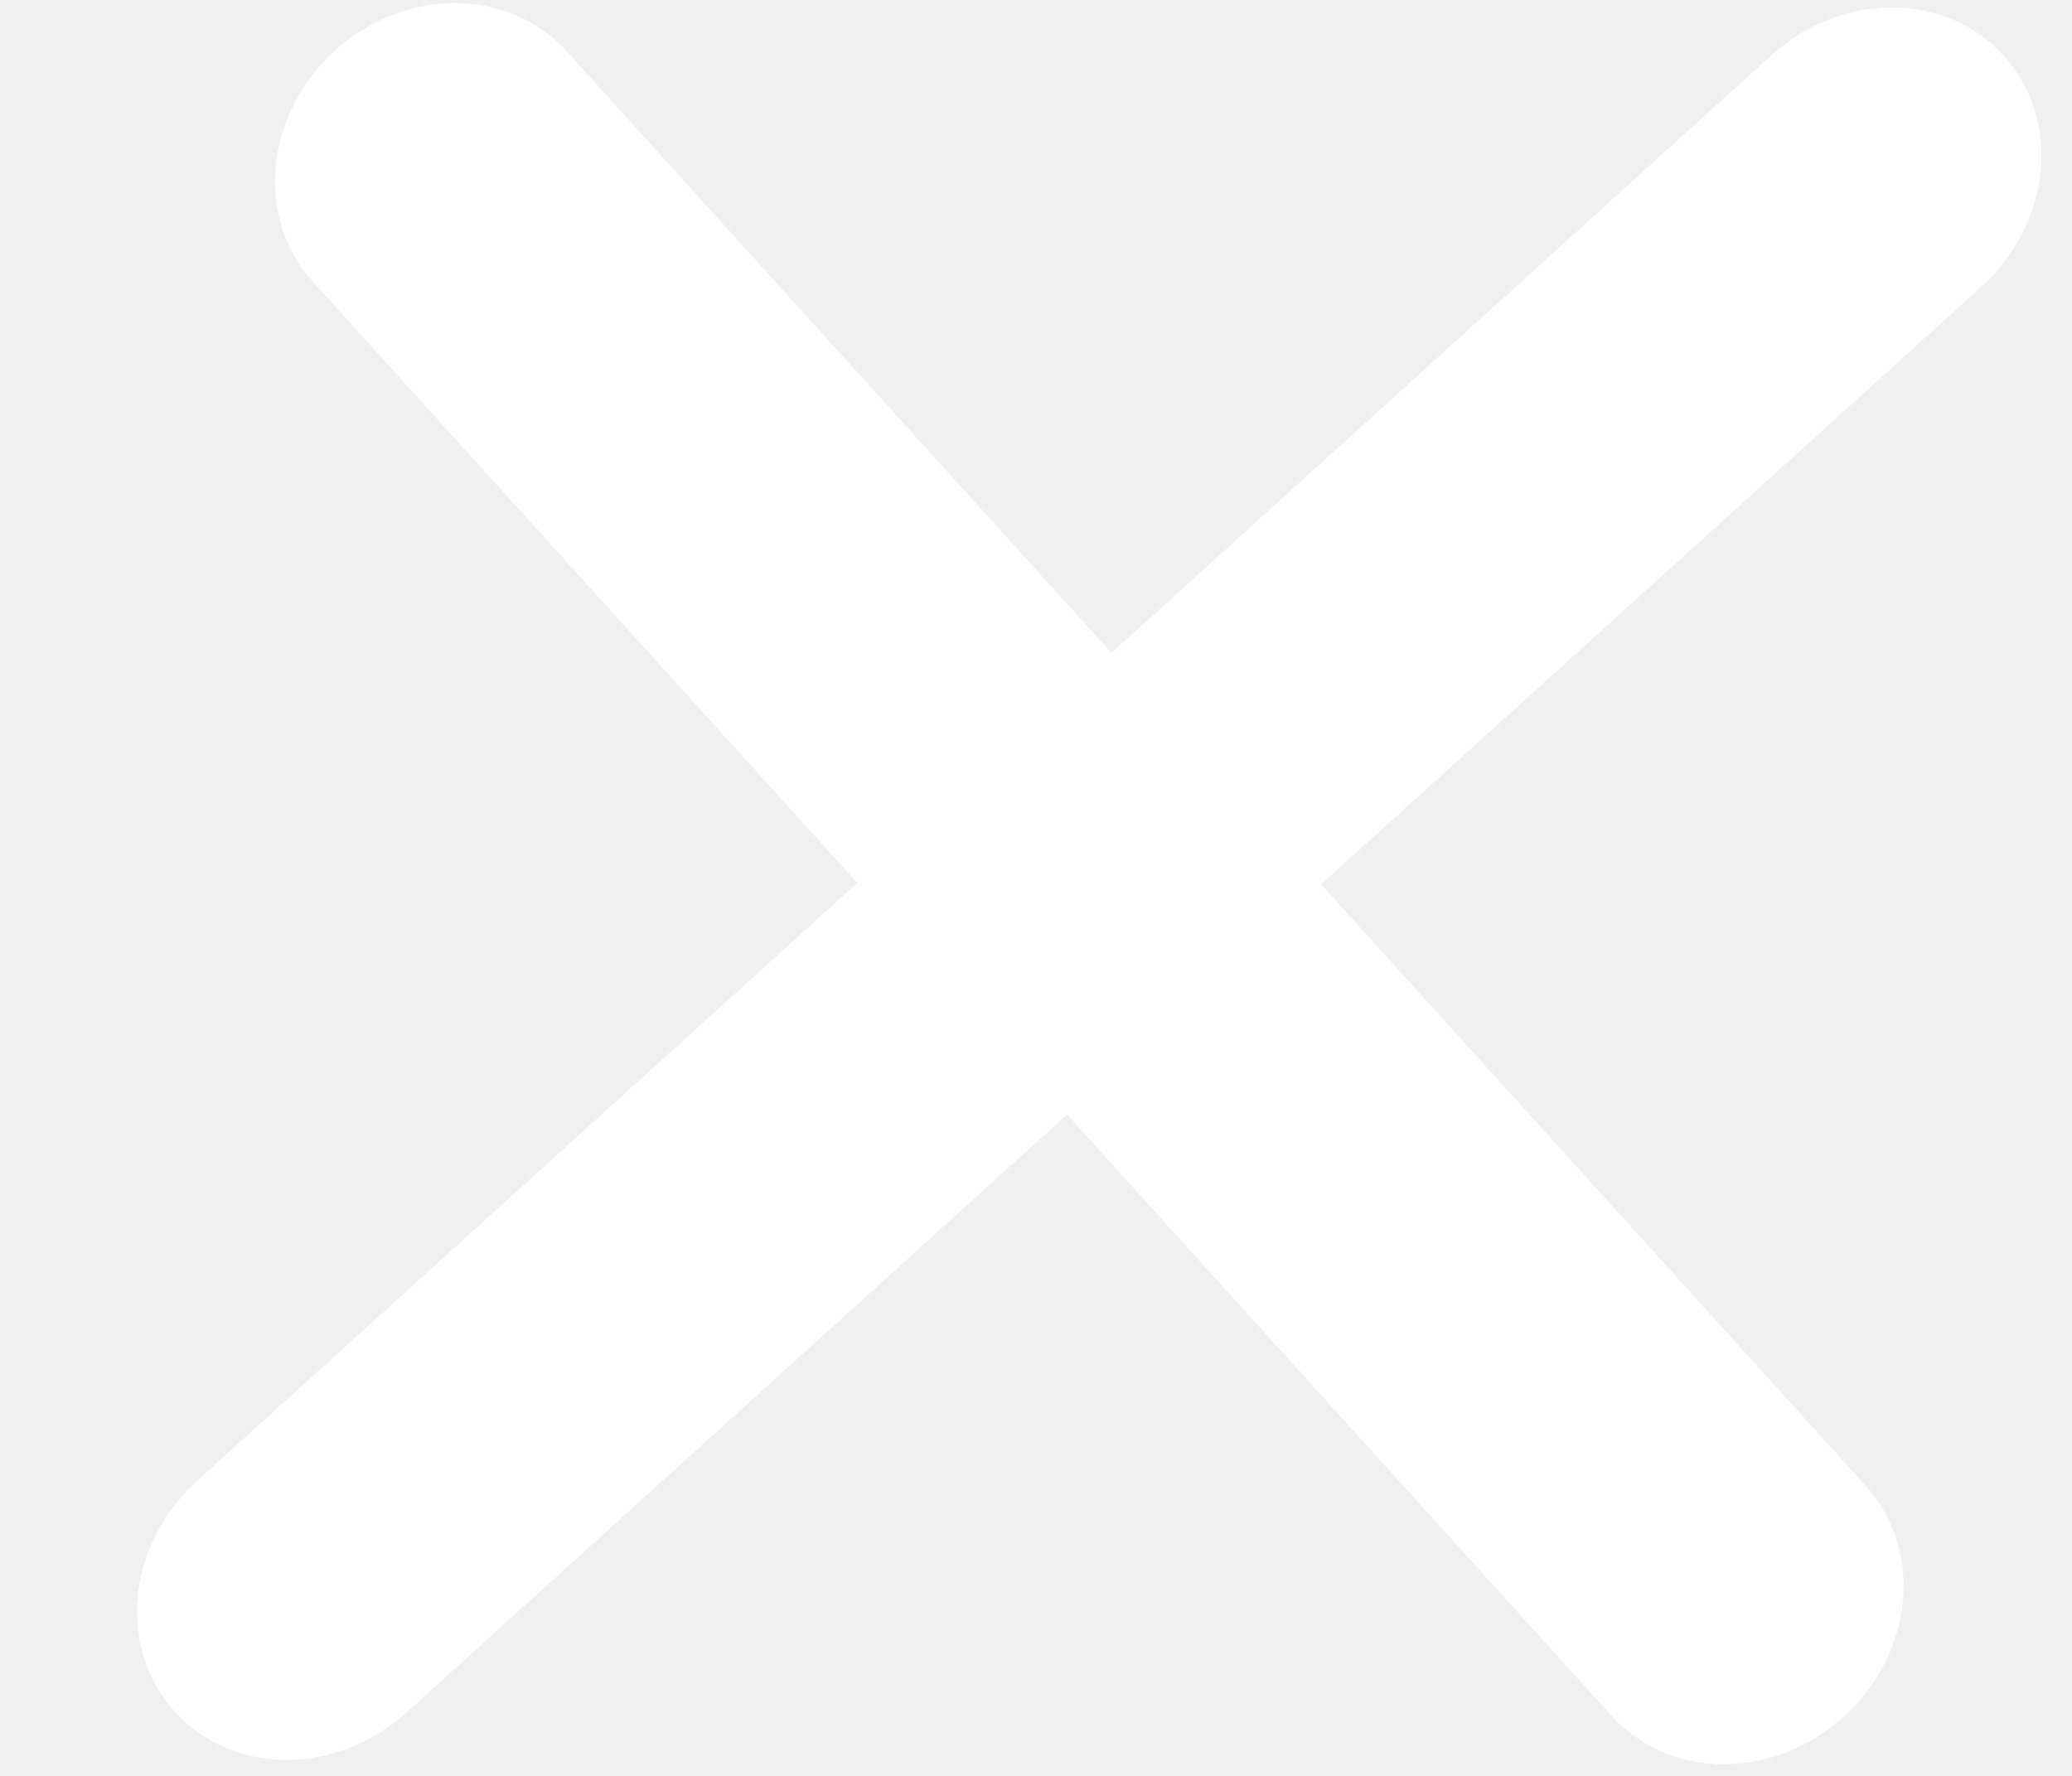
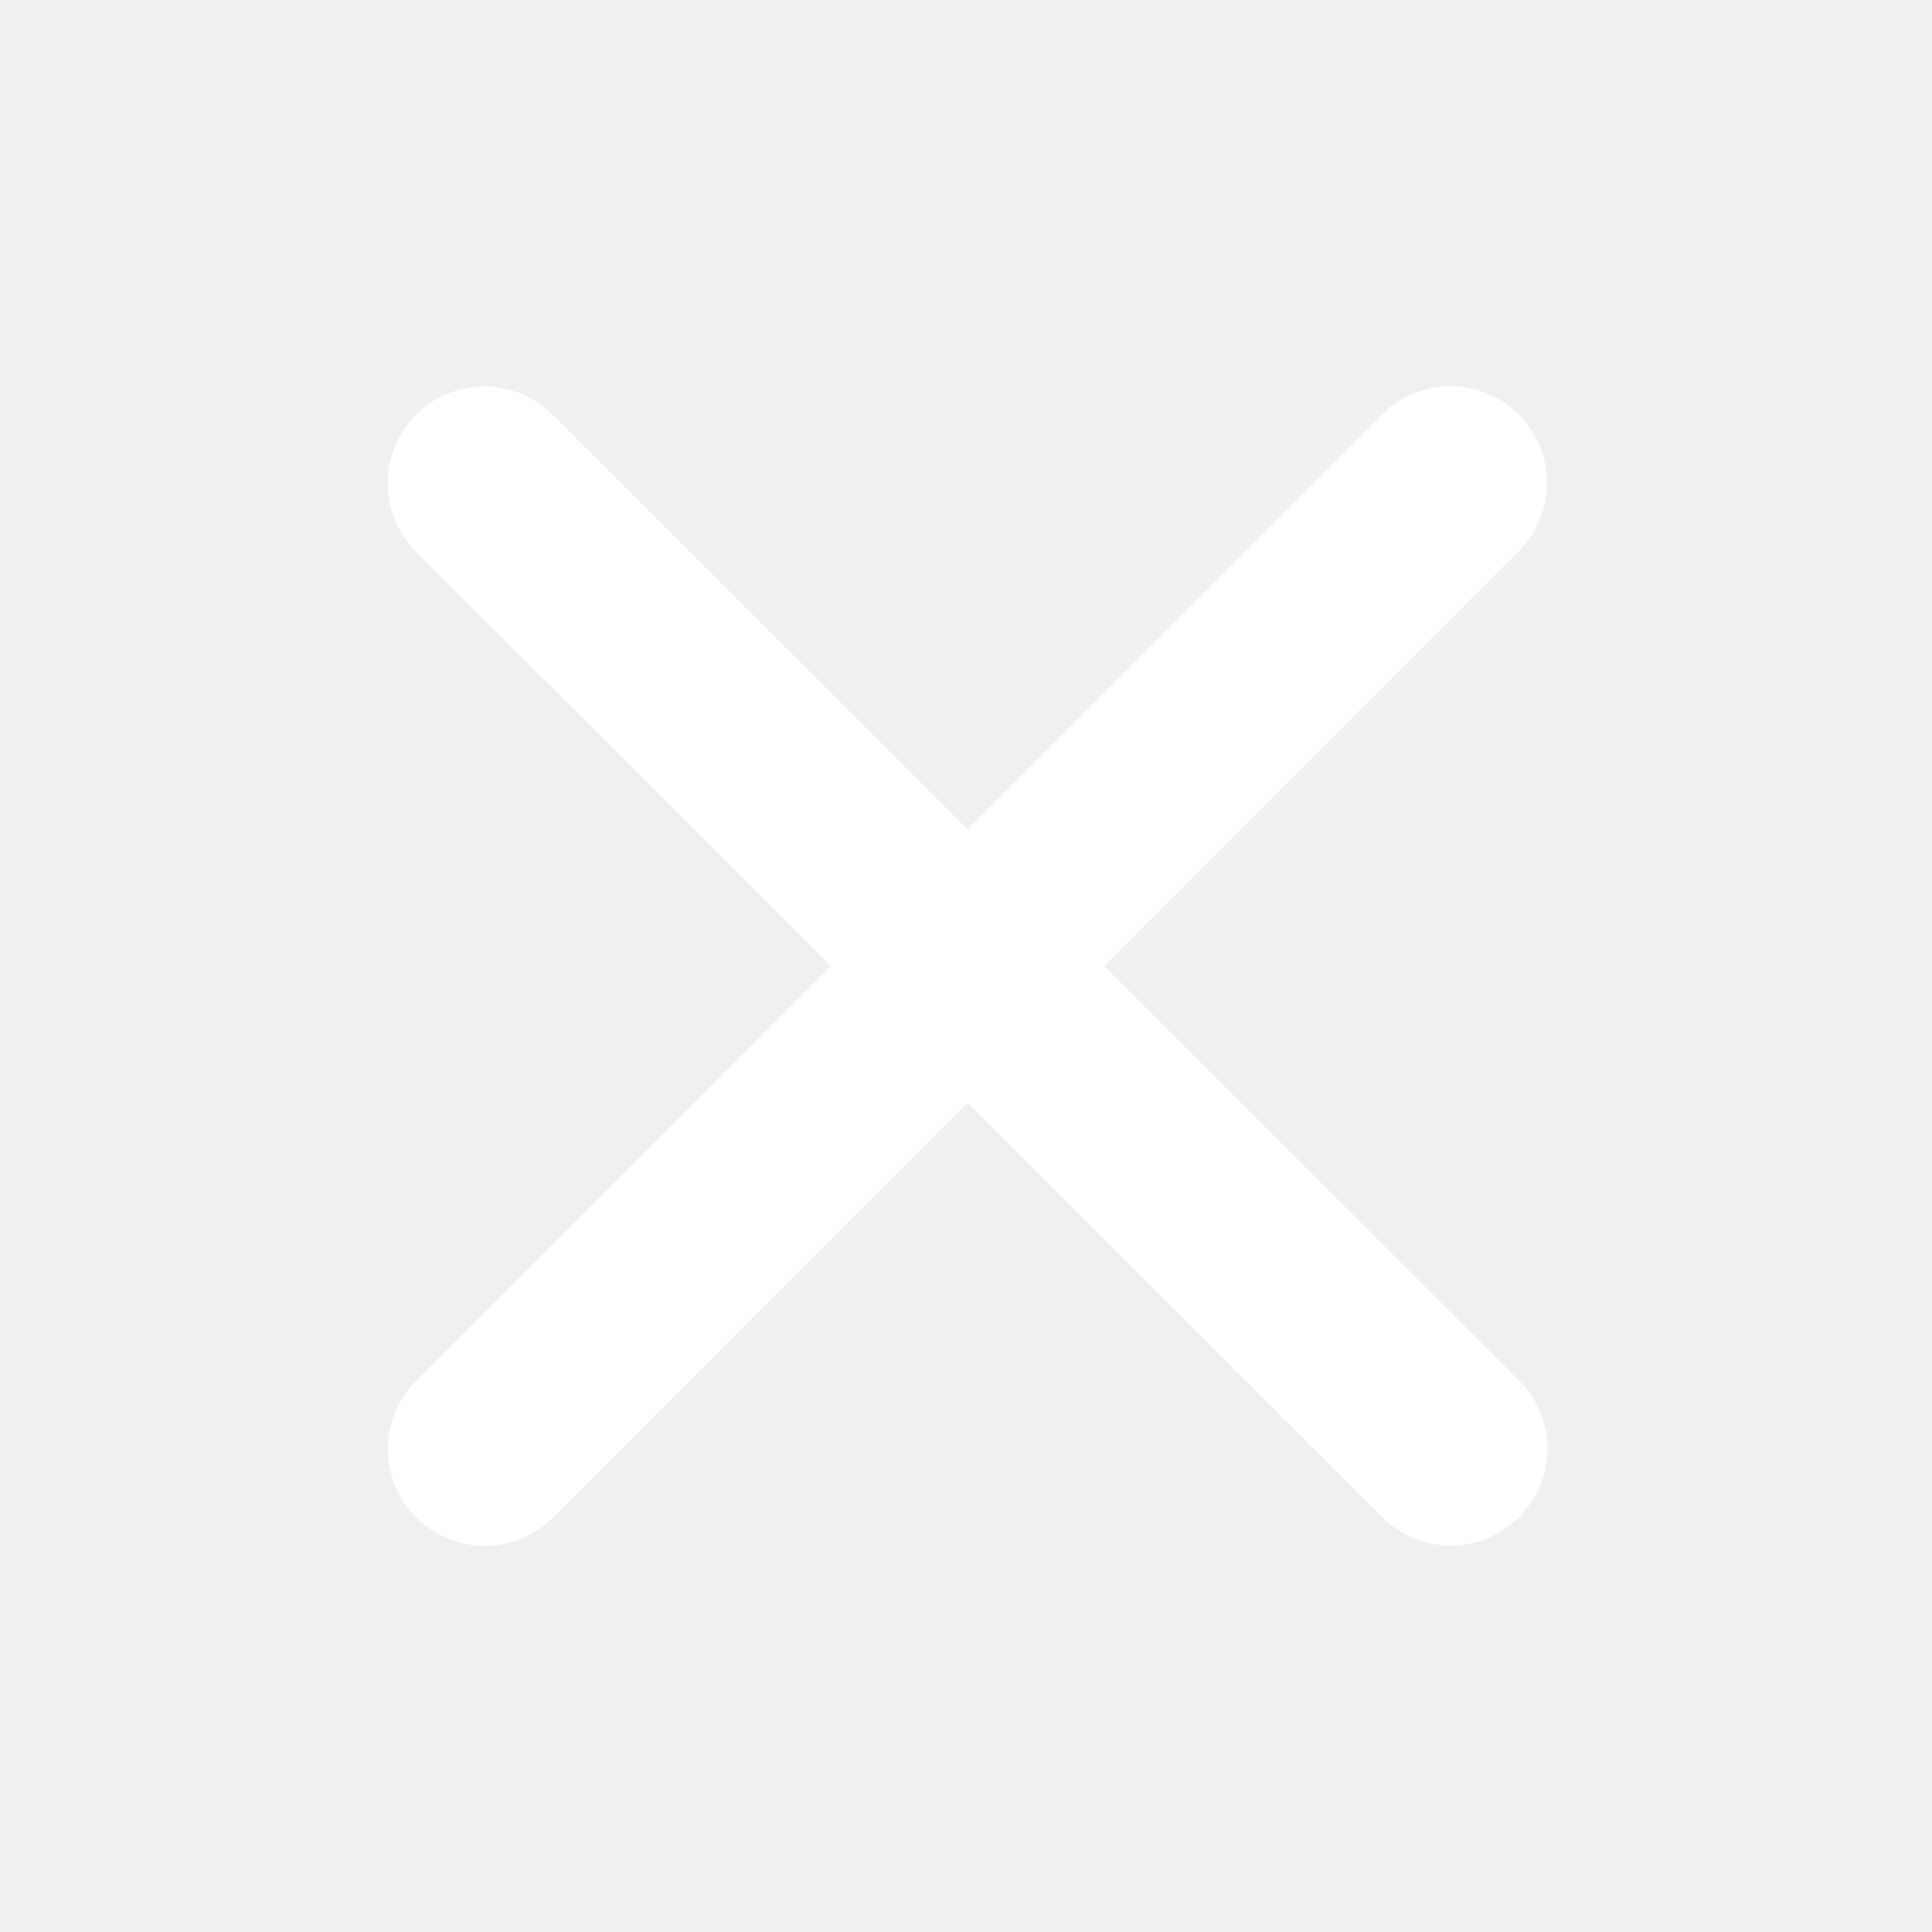
- <svg xmlns="http://www.w3.org/2000/svg" width="14" height="12" viewBox="0 0 14 12" fill="none">
-   <path d="M2.747 11.571L7.21 7.531L10.891 11.596C11.078 11.803 11.349 11.92 11.643 11.921C11.937 11.922 12.229 11.807 12.457 11.601C12.685 11.395 12.829 11.114 12.857 10.822C12.885 10.53 12.795 10.249 12.607 10.041L8.926 5.976L13.389 1.936C13.616 1.729 13.76 1.449 13.788 1.157C13.816 0.864 13.727 0.584 13.539 0.376C13.351 0.169 13.081 0.052 12.787 0.051C12.493 0.05 12.2 0.165 11.972 0.371L7.51 4.412L3.829 0.347C3.641 0.139 3.371 0.022 3.077 0.021C2.783 0.02 2.49 0.136 2.262 0.342C2.035 0.548 1.891 0.828 1.863 1.12C1.835 1.413 1.924 1.694 2.112 1.901L5.793 5.966L1.331 10.007C1.103 10.213 0.96 10.493 0.931 10.786C0.903 11.078 0.993 11.359 1.181 11.566C1.369 11.774 1.639 11.891 1.933 11.892C2.227 11.893 2.52 11.777 2.747 11.571Z" fill="white" />
+ <svg xmlns="http://www.w3.org/2000/svg" viewBox="0 0 640 640">
+   <path fill="rgb(255, 255, 255)" d="M183.1 137.4C170.6 124.9 150.3 124.9 137.8 137.4C125.3 149.9 125.3 170.2 137.8 182.7L275.2 320L137.9 457.4C125.4 469.9 125.4 490.2 137.9 502.7C150.4 515.2 170.7 515.2 183.2 502.7L320.5 365.3L457.9 502.6C470.4 515.1 490.7 515.1 503.2 502.6C515.7 490.1 515.7 469.8 503.2 457.3L365.8 320L503.1 182.6C515.6 170.1 515.6 149.8 503.1 137.3C490.6 124.8 470.3 124.8 457.8 137.3L320.5 274.7L183.1 137.4z" />
</svg>
